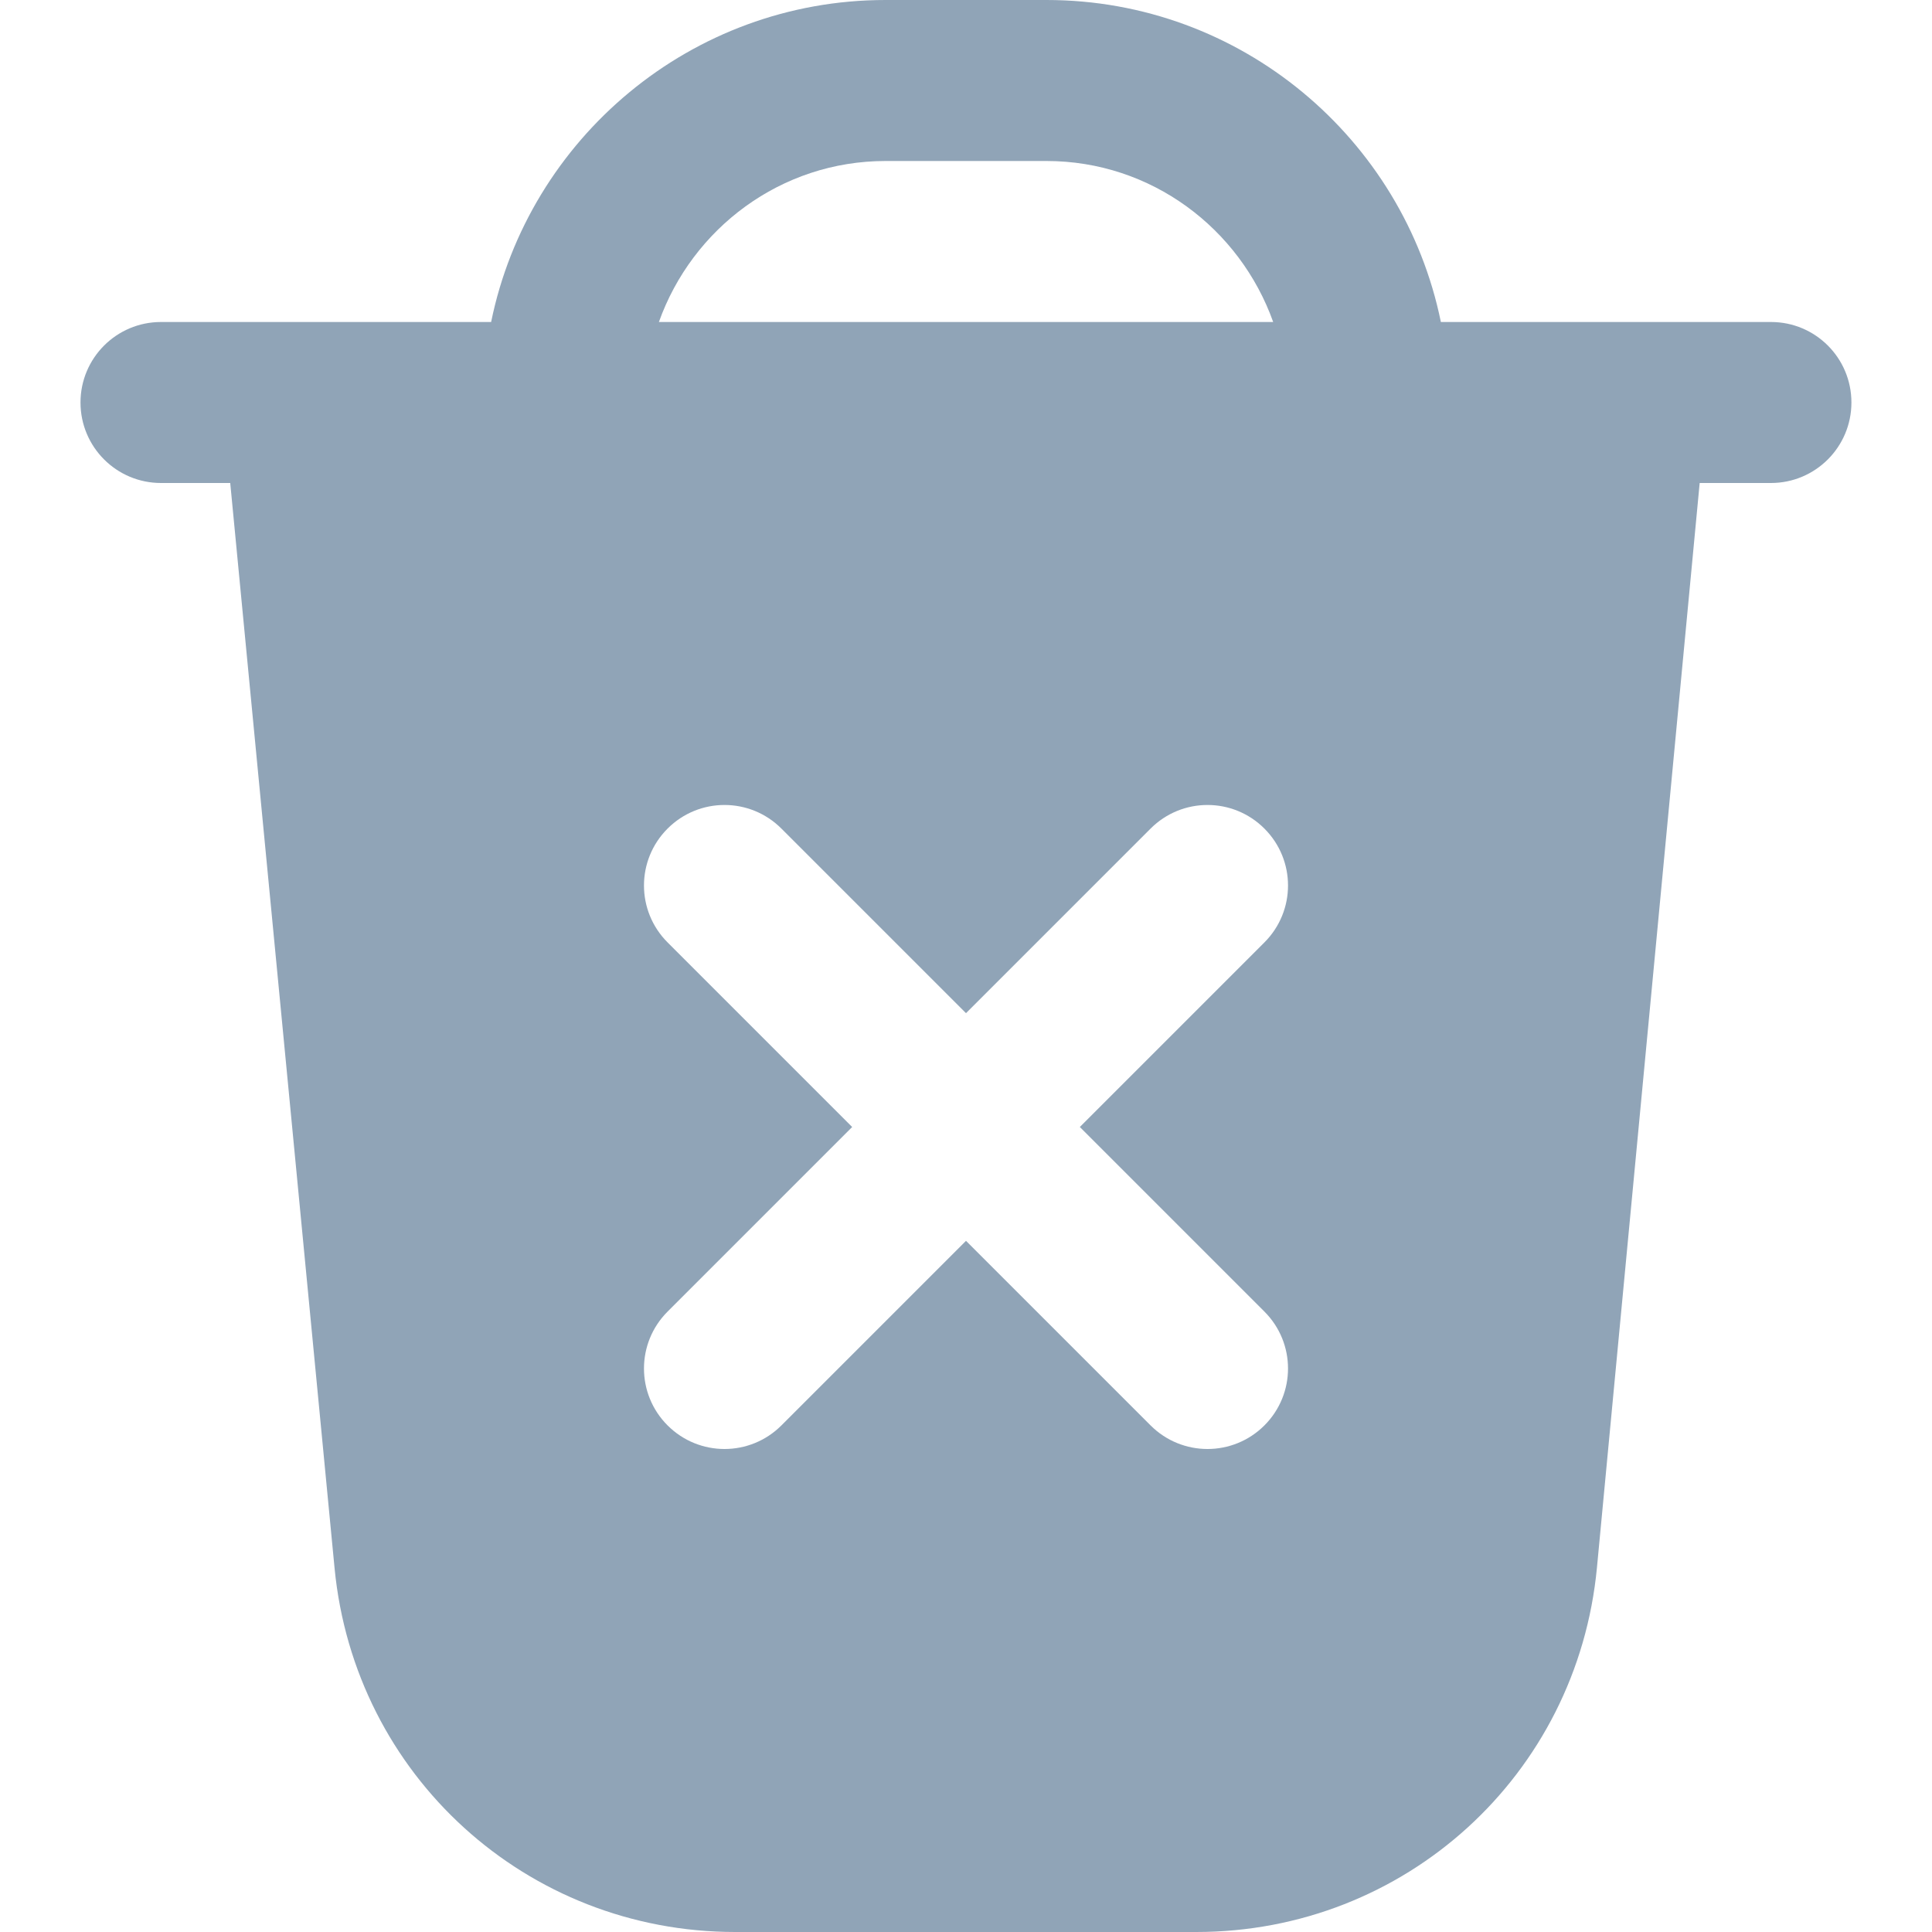
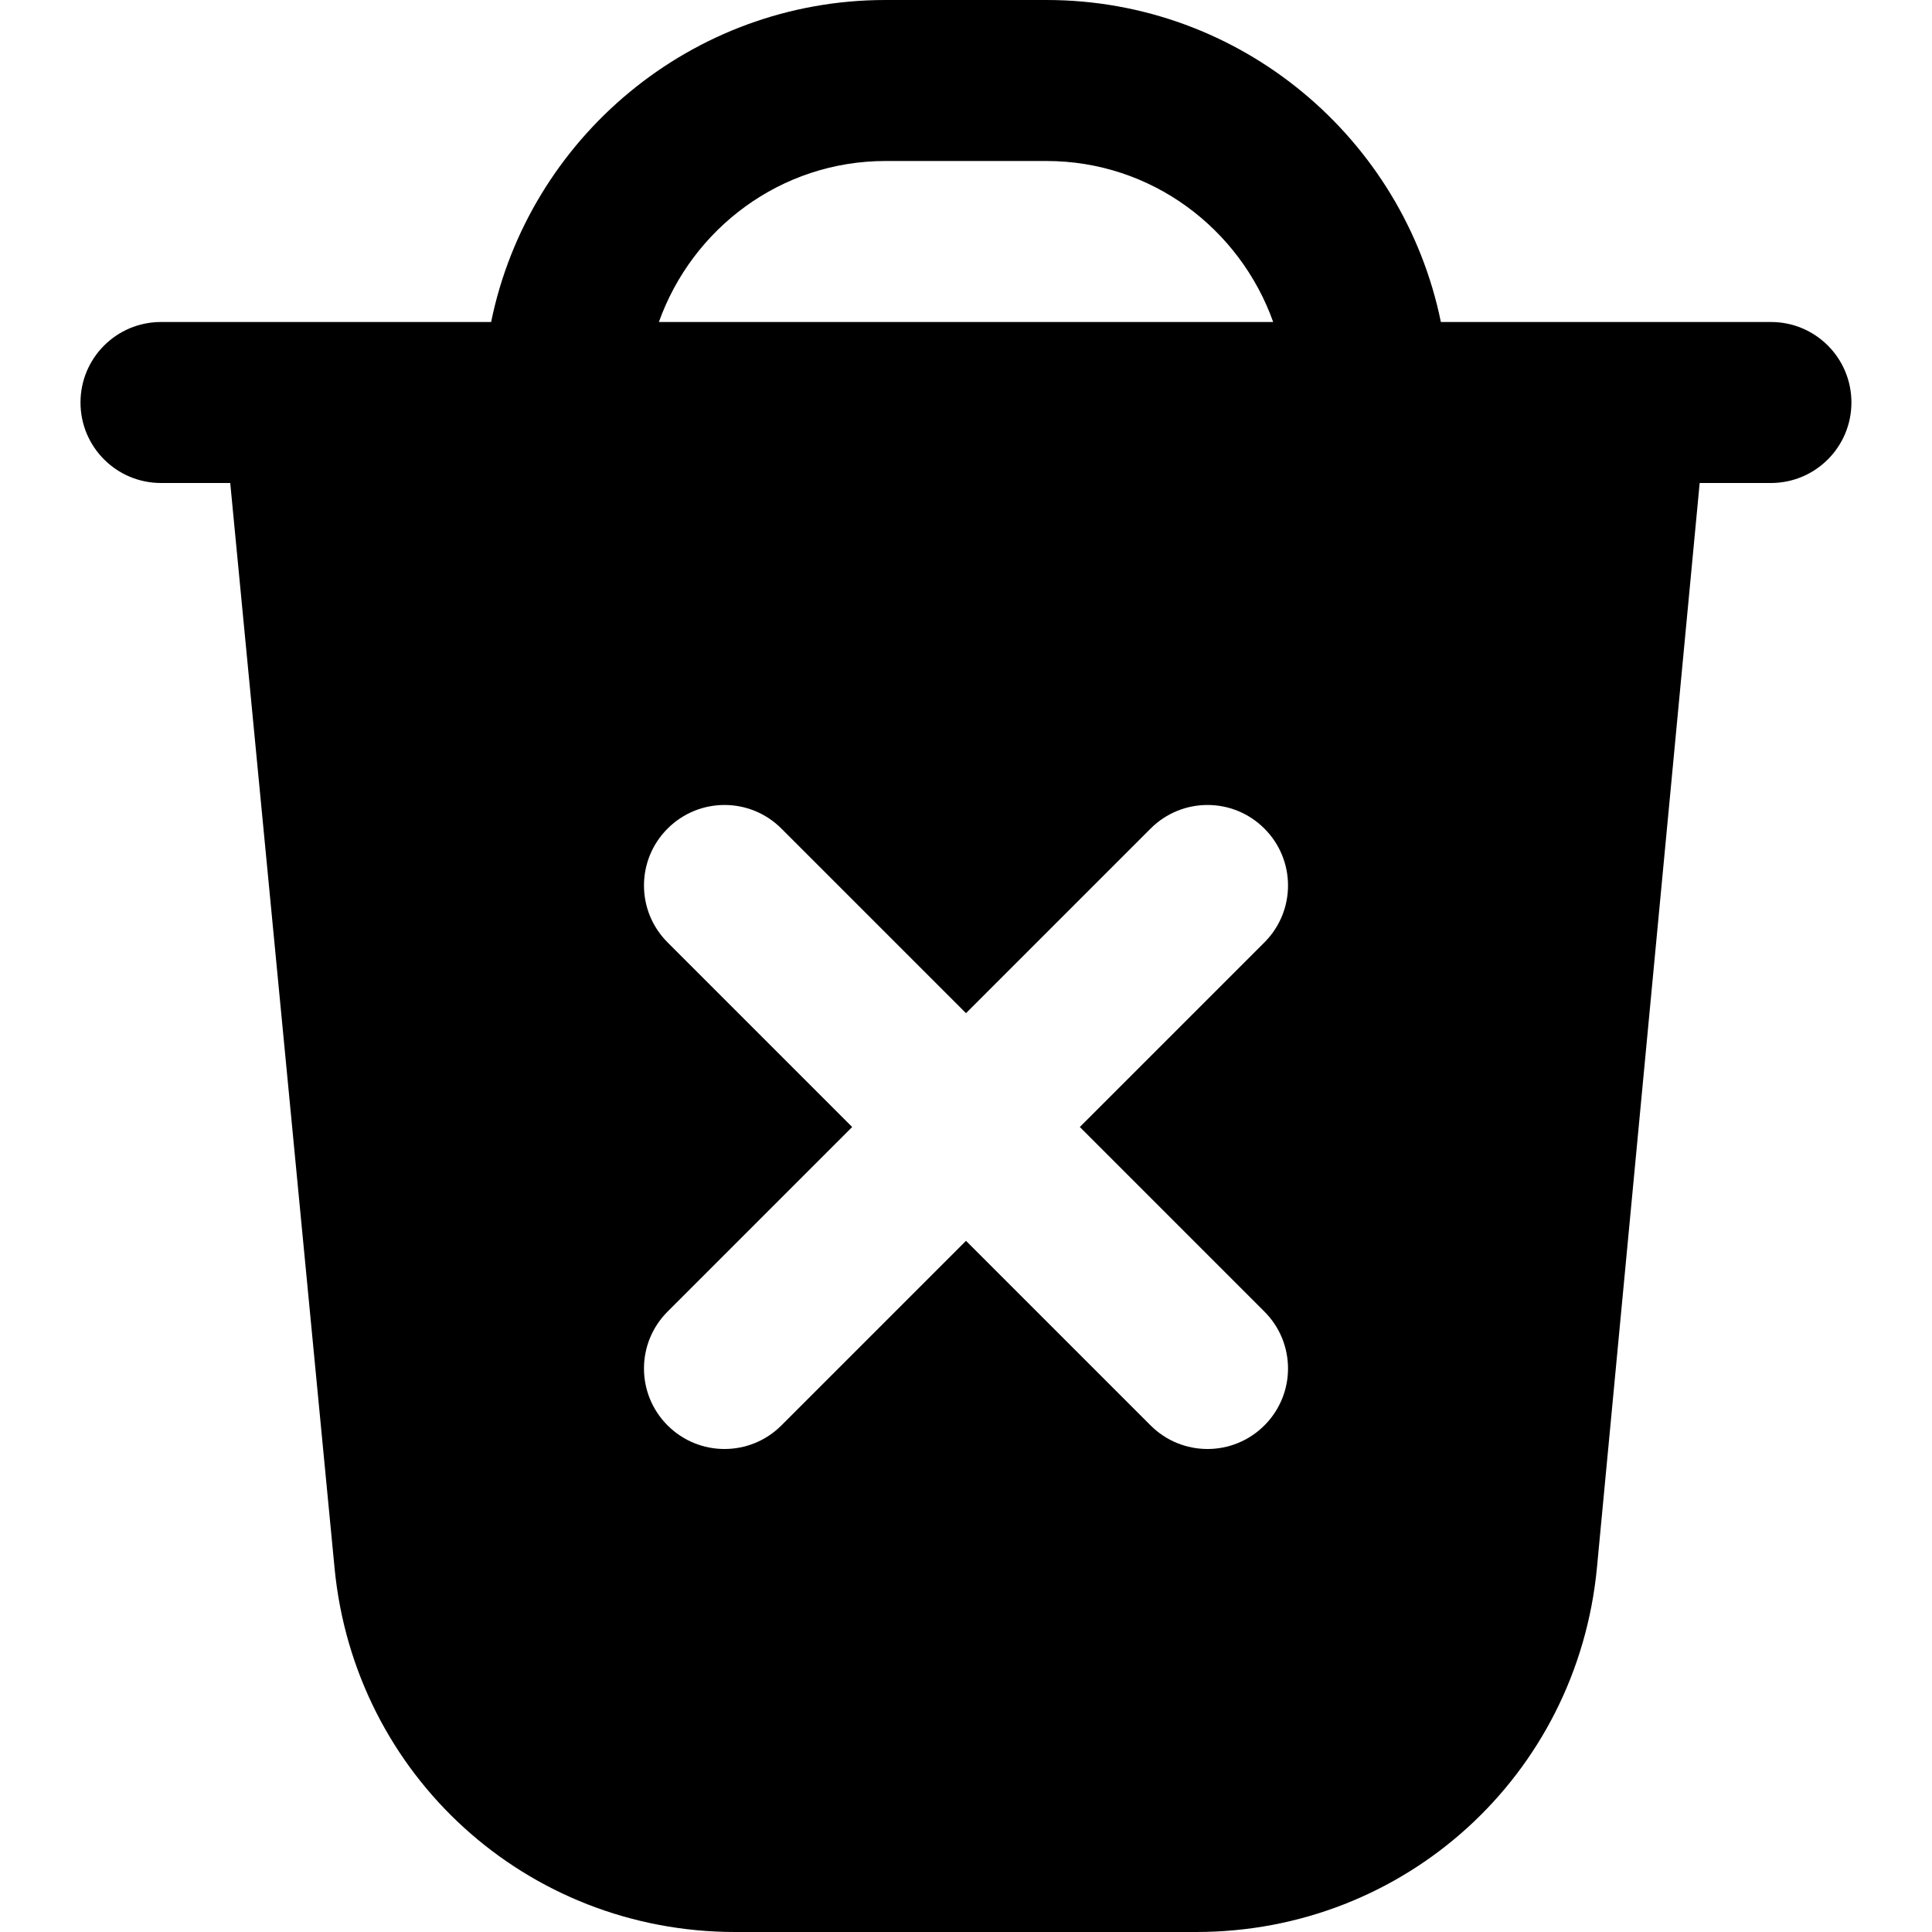
<svg xmlns="http://www.w3.org/2000/svg" width="24" height="24" viewBox="0 0 24 24" fill="none">
  <g id="trash-xmark 1">
-     <path id="Vector" d="M22 4H17.899C17.434 1.721 15.415 0 13 0H11C8.586 0 6.566 1.721 6.101 4H2C1.448 4 1 4.447 1 5C1 5.553 1.448 6 2 6H2.86L4.156 19.479C4.404 22.057 6.544 24 9.133 24H14.86C17.453 24 19.593 22.053 19.838 19.472L21.114 6H21.999C22.551 6 22.999 5.553 22.999 5C22.999 4.447 22.552 4 22 4ZM11 2H13C14.302 2 15.402 2.839 15.816 4H8.185C8.599 2.839 9.699 2 11.001 2H11ZM15.707 16.293C16.098 16.684 16.098 17.316 15.707 17.707C15.512 17.902 15.256 18 15 18C14.744 18 14.488 17.902 14.293 17.707L12 15.414L9.707 17.707C9.512 17.902 9.256 18 9 18C8.744 18 8.488 17.902 8.293 17.707C7.902 17.316 7.902 16.684 8.293 16.293L10.586 14L8.293 11.707C7.902 11.316 7.902 10.684 8.293 10.293C8.684 9.902 9.316 9.902 9.707 10.293L12 12.586L14.293 10.293C14.684 9.902 15.316 9.902 15.707 10.293C16.098 10.684 16.098 11.316 15.707 11.707L13.414 14L15.707 16.293Z" fill="#90A4B7" />
+     <path id="Vector" d="M22 4H17.899C17.434 1.721 15.415 0 13 0H11C8.586 0 6.566 1.721 6.101 4H2C1.448 4 1 4.447 1 5C1 5.553 1.448 6 2 6H2.86L4.156 19.479C4.404 22.057 6.544 24 9.133 24H14.86C17.453 24 19.593 22.053 19.838 19.472L21.114 6H21.999C22.551 6 22.999 5.553 22.999 5C22.999 4.447 22.552 4 22 4ZM11 2H13C14.302 2 15.402 2.839 15.816 4H8.185C8.599 2.839 9.699 2 11.001 2H11ZM15.707 16.293C16.098 16.684 16.098 17.316 15.707 17.707C15.512 17.902 15.256 18 15 18C14.744 18 14.488 17.902 14.293 17.707L12 15.414L9.707 17.707C9.512 17.902 9.256 18 9 18C8.744 18 8.488 17.902 8.293 17.707C7.902 17.316 7.902 16.684 8.293 16.293L10.586 14L8.293 11.707C7.902 11.316 7.902 10.684 8.293 10.293C8.684 9.902 9.316 9.902 9.707 10.293L12 12.586L14.293 10.293C14.684 9.902 15.316 9.902 15.707 10.293C16.098 10.684 16.098 11.316 15.707 11.707L13.414 14L15.707 16.293Z" fill="currentColor" />
  </g>
</svg>
